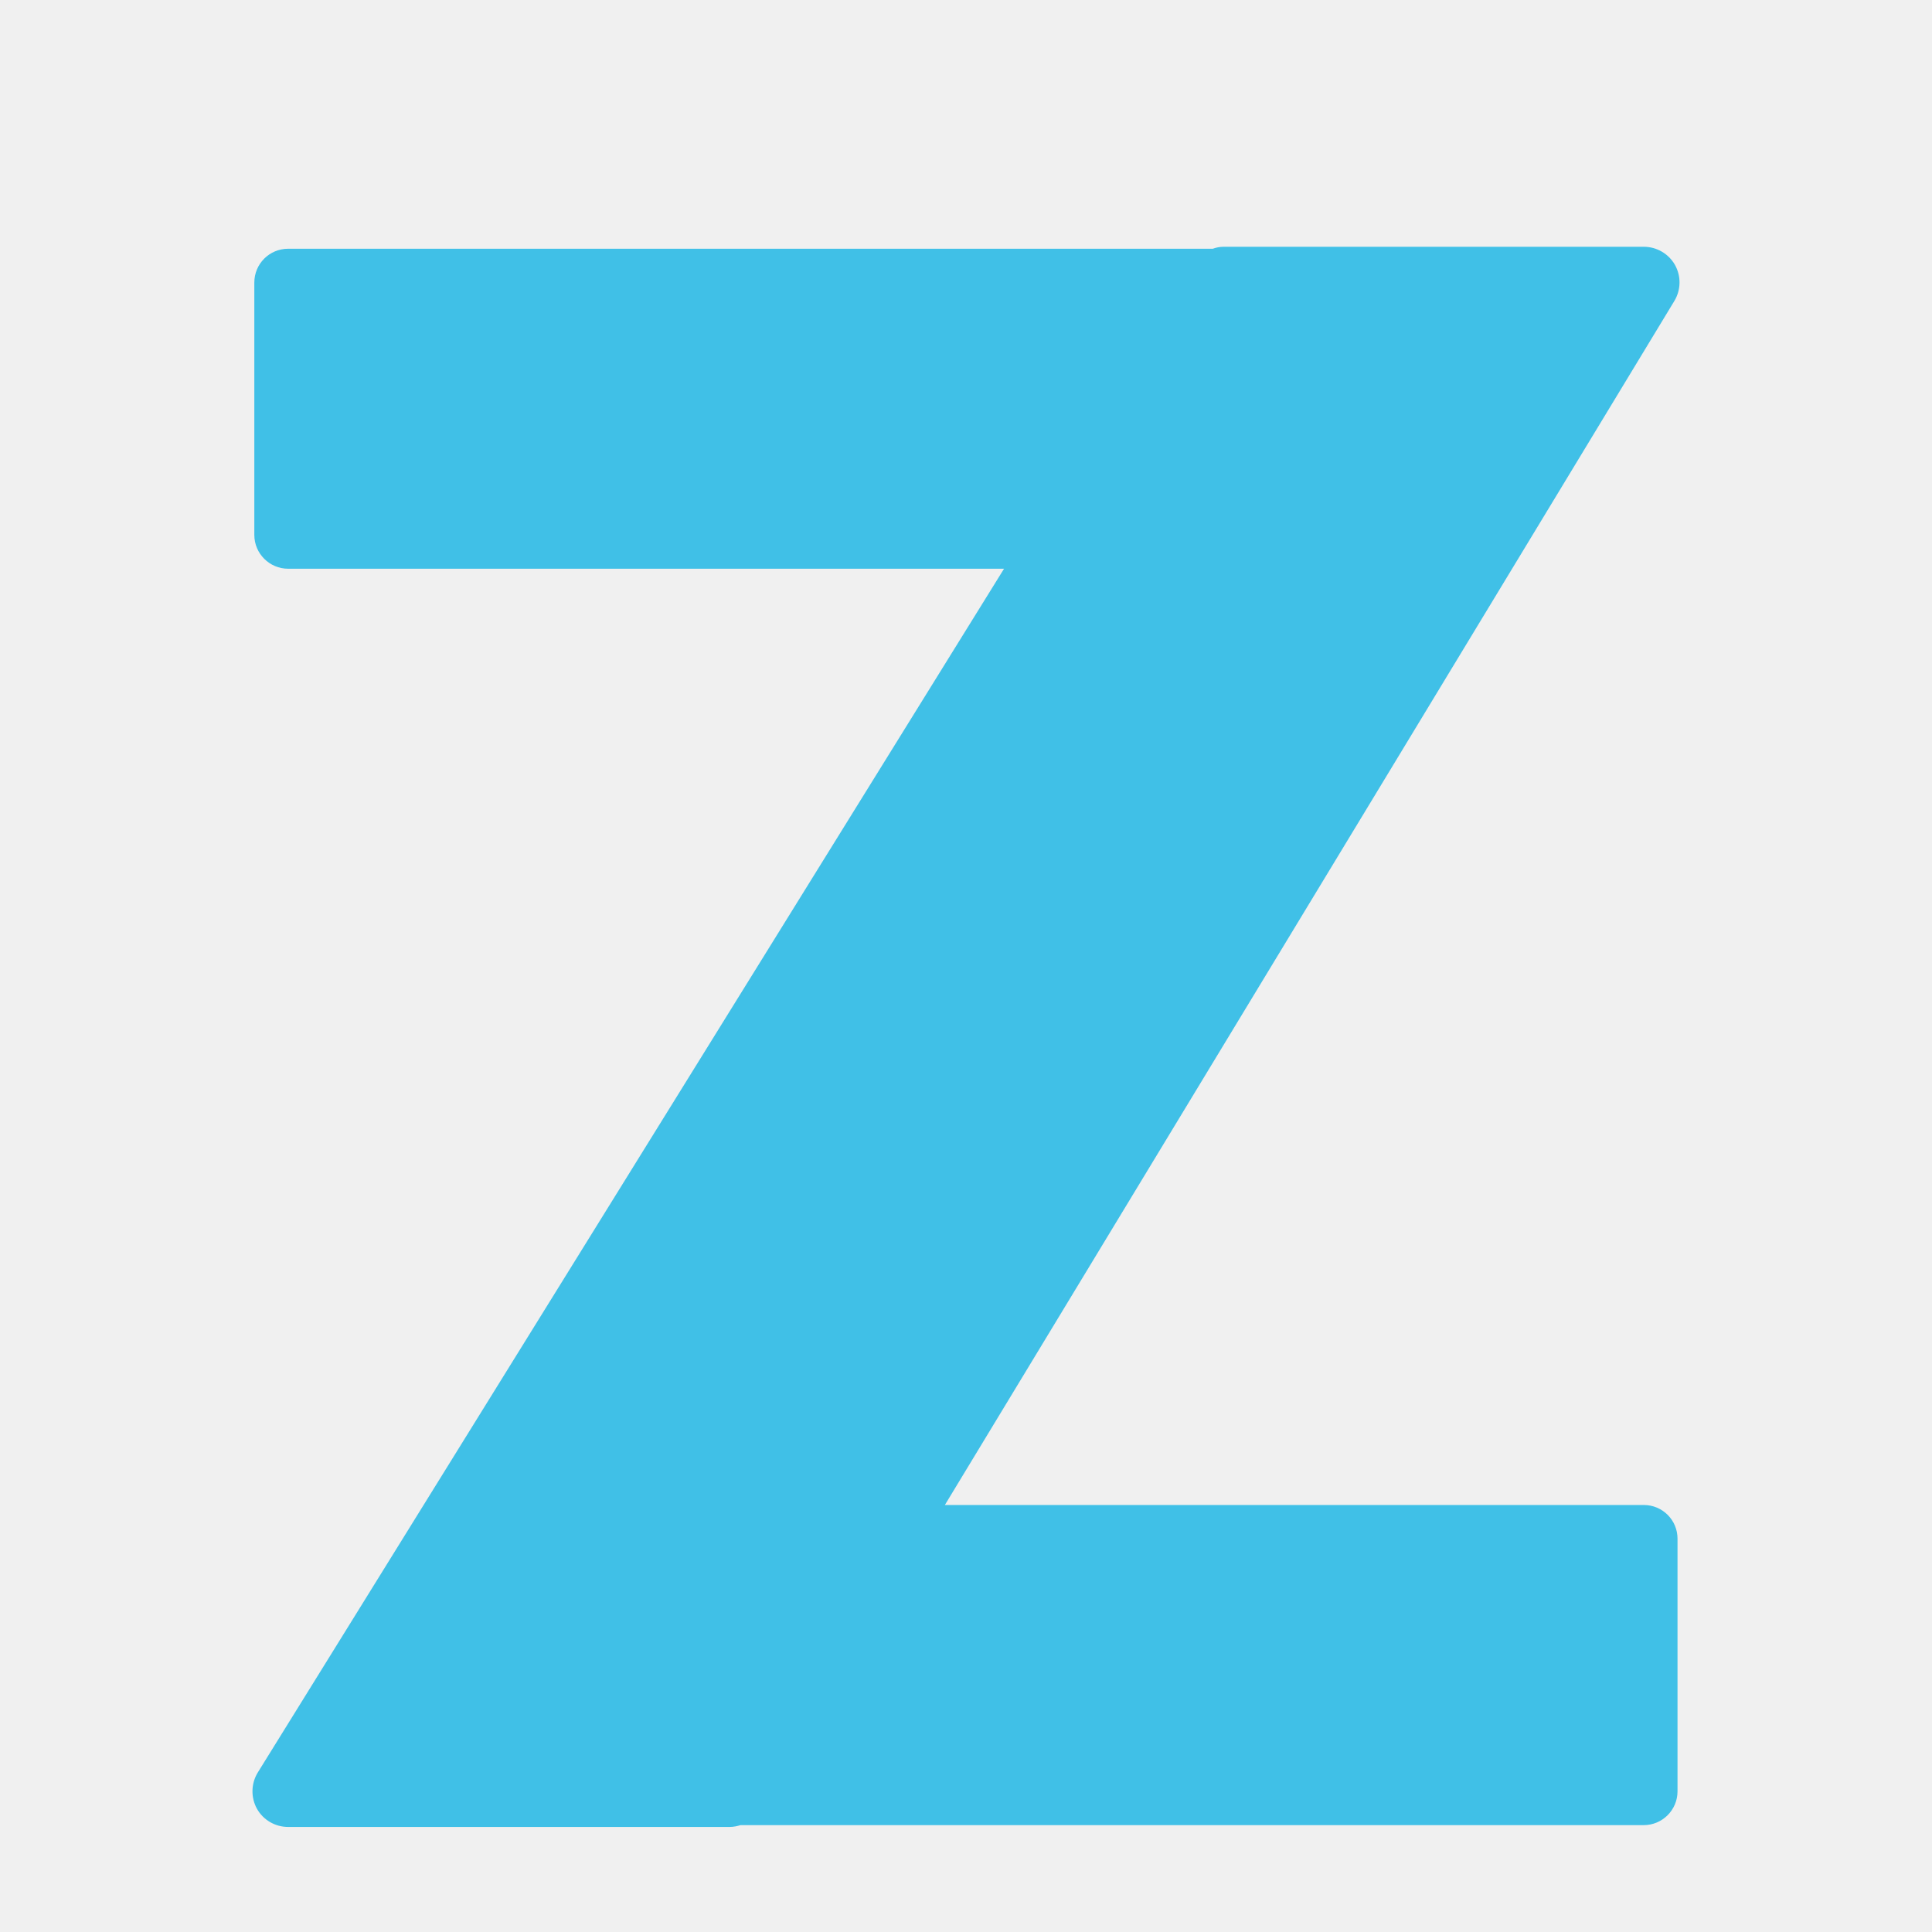
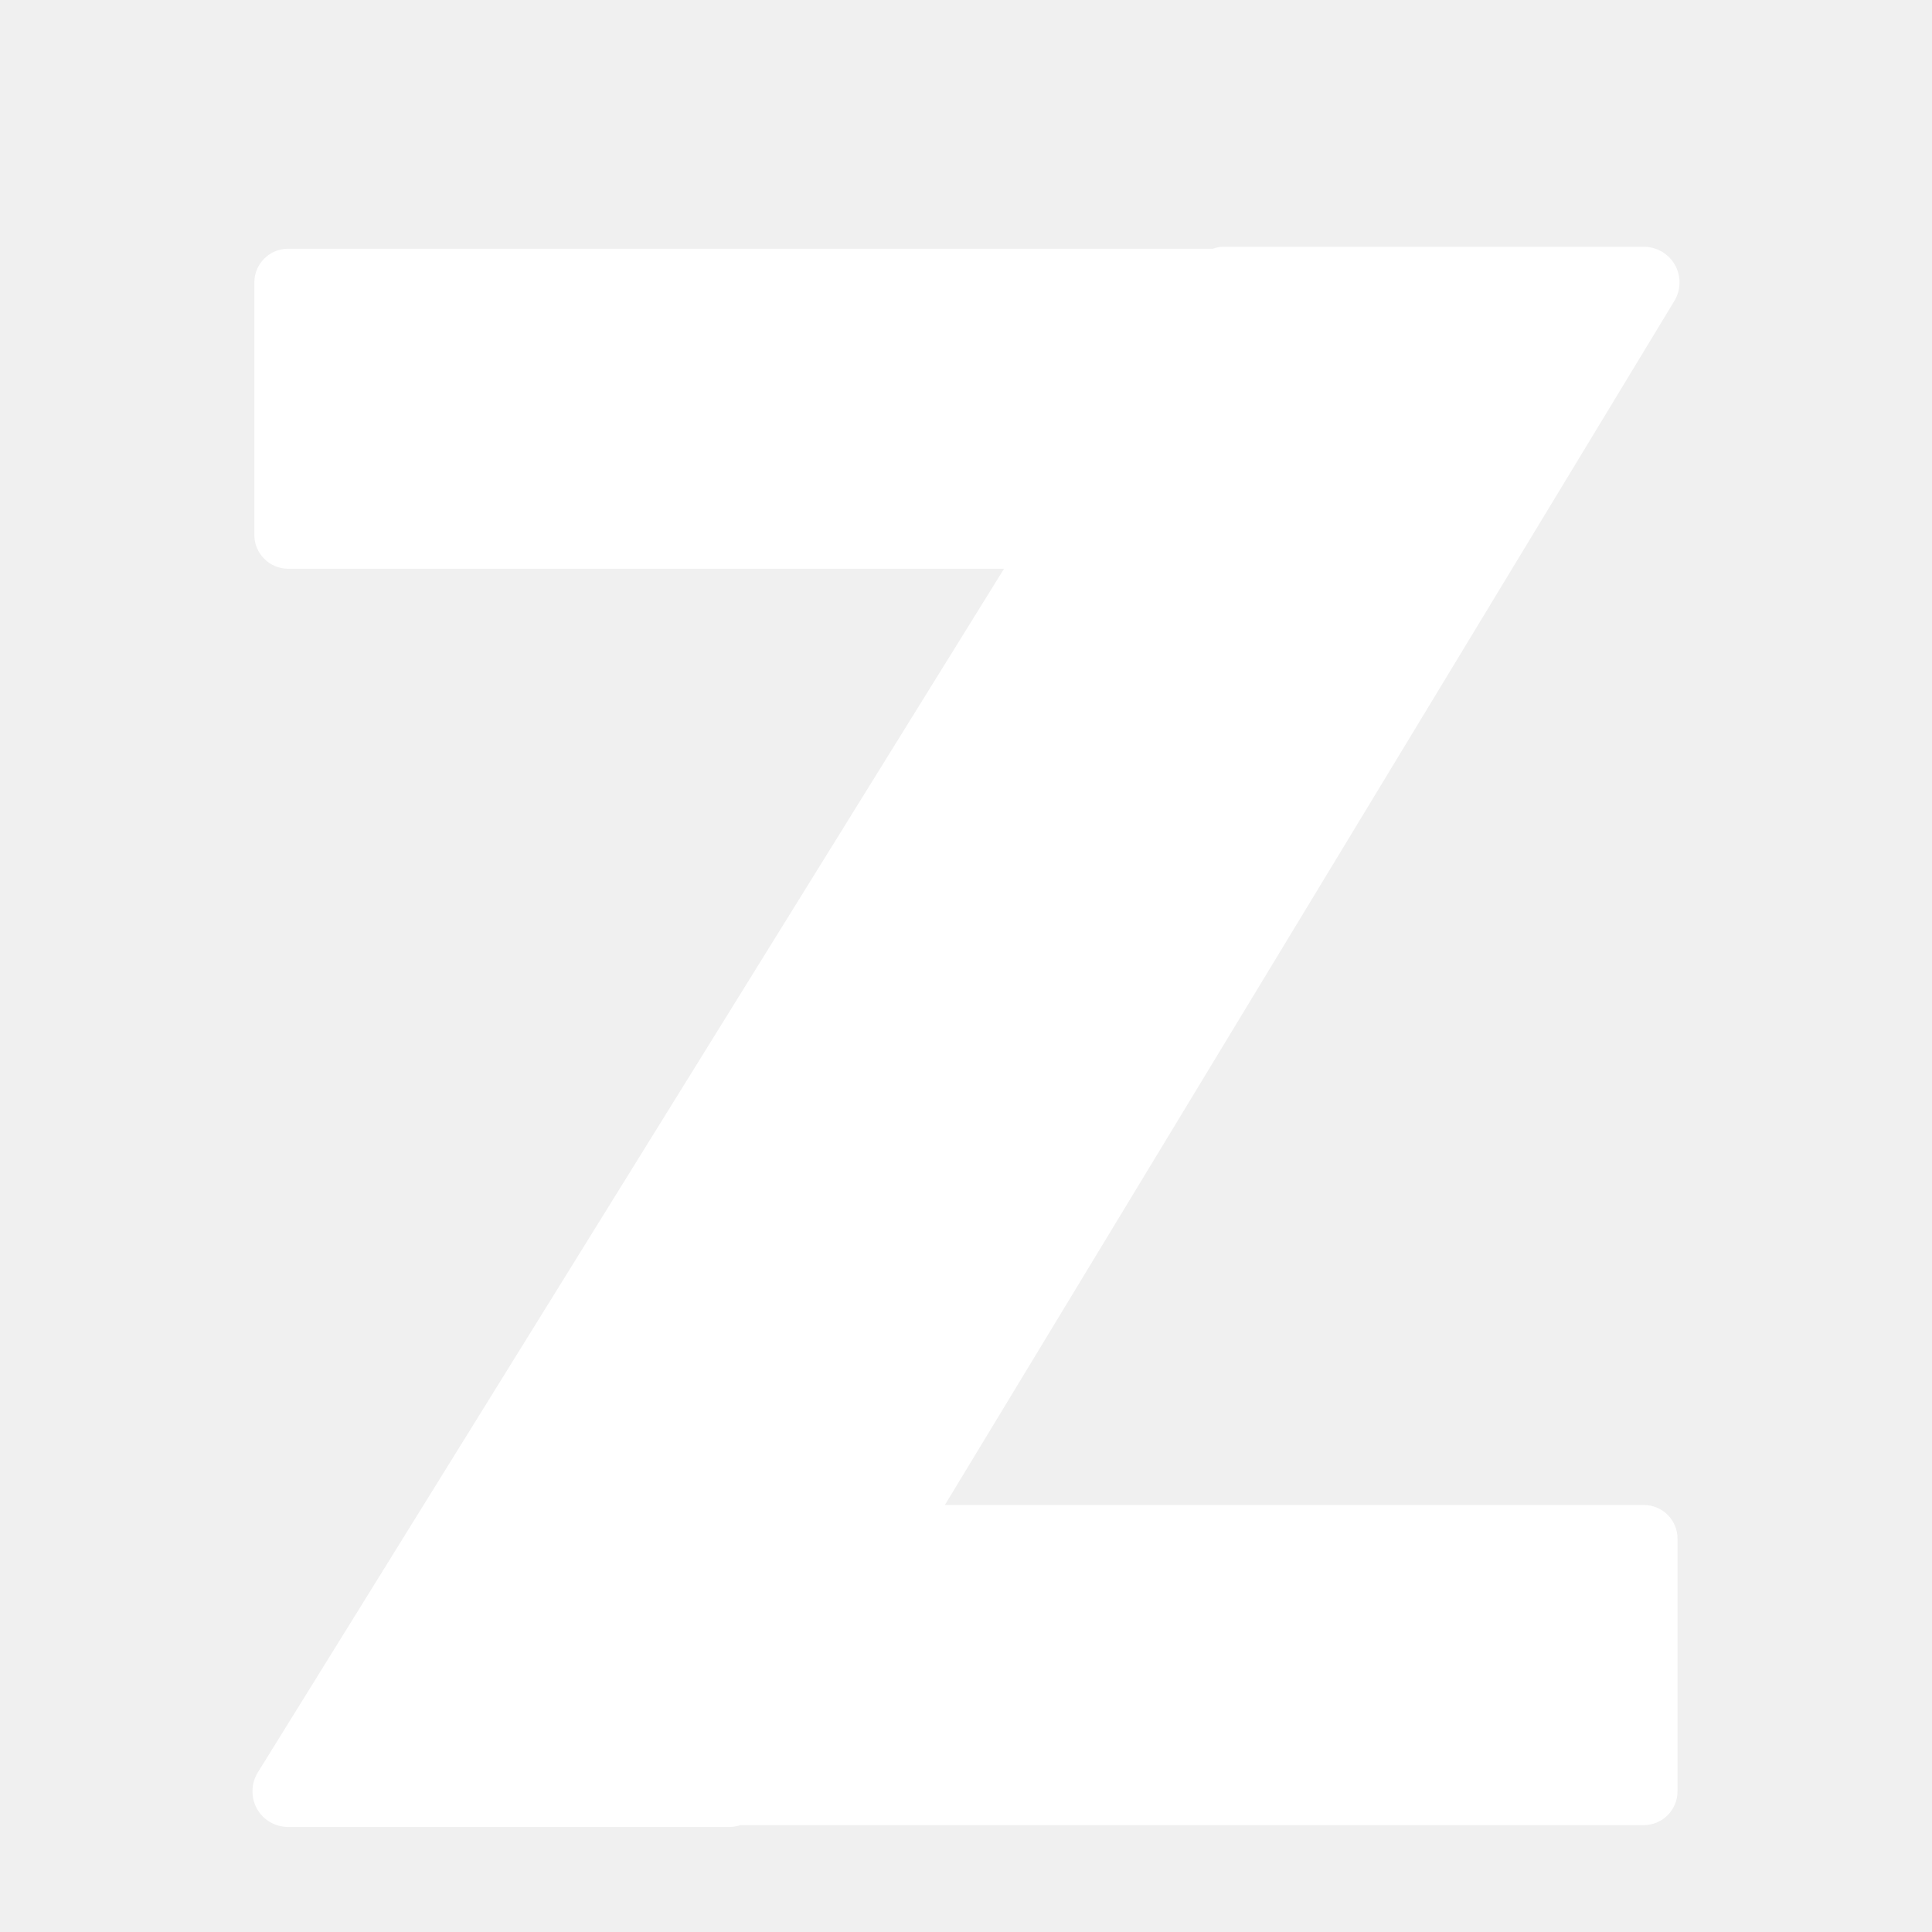
<svg xmlns="http://www.w3.org/2000/svg" width="800px" height="800px" viewBox="0 0 128 128" aria-hidden="true" role="img" class="iconify iconify--noto" preserveAspectRatio="xMidYMid meet">
-   <path d="M108.91 99.71H62.6l48.33-79.77c.44-.73.46-1.64.04-2.39c-.42-.74-1.21-1.2-2.06-1.2H81.06c-.25 0-.49.05-.71.13H19.09c-1.24 0-2.24 1-2.24 2.24v16.72c0 1.24 1.01 2.24 2.24 2.24h47.43l-49.44 79.75c-.45.73-.47 1.65-.06 2.4c.42.75 1.21 1.21 2.07 1.21h29.25c.25 0 .49-.05.72-.12h59.84c1.23 0 2.24-1 2.24-2.24v-16.72c.01-1.25-1-2.25-2.23-2.25z" fill="#40C0E7" />
+   <path d="M108.91 99.71H62.6l48.33-79.77c.44-.73.46-1.64.04-2.39c-.42-.74-1.21-1.2-2.06-1.2H81.06c-.25 0-.49.05-.71.13H19.09c-1.24 0-2.24 1-2.24 2.24v16.72c0 1.24 1.01 2.24 2.24 2.24h47.43l-49.44 79.75c-.45.73-.47 1.65-.06 2.4c.42.75 1.21 1.21 2.07 1.21h29.25c.25 0 .49-.05.72-.12h59.84c1.23 0 2.24-1 2.24-2.24v-16.72c.01-1.25-1-2.25-2.23-2.25z" fill="#FFFFFF" />
</svg>
